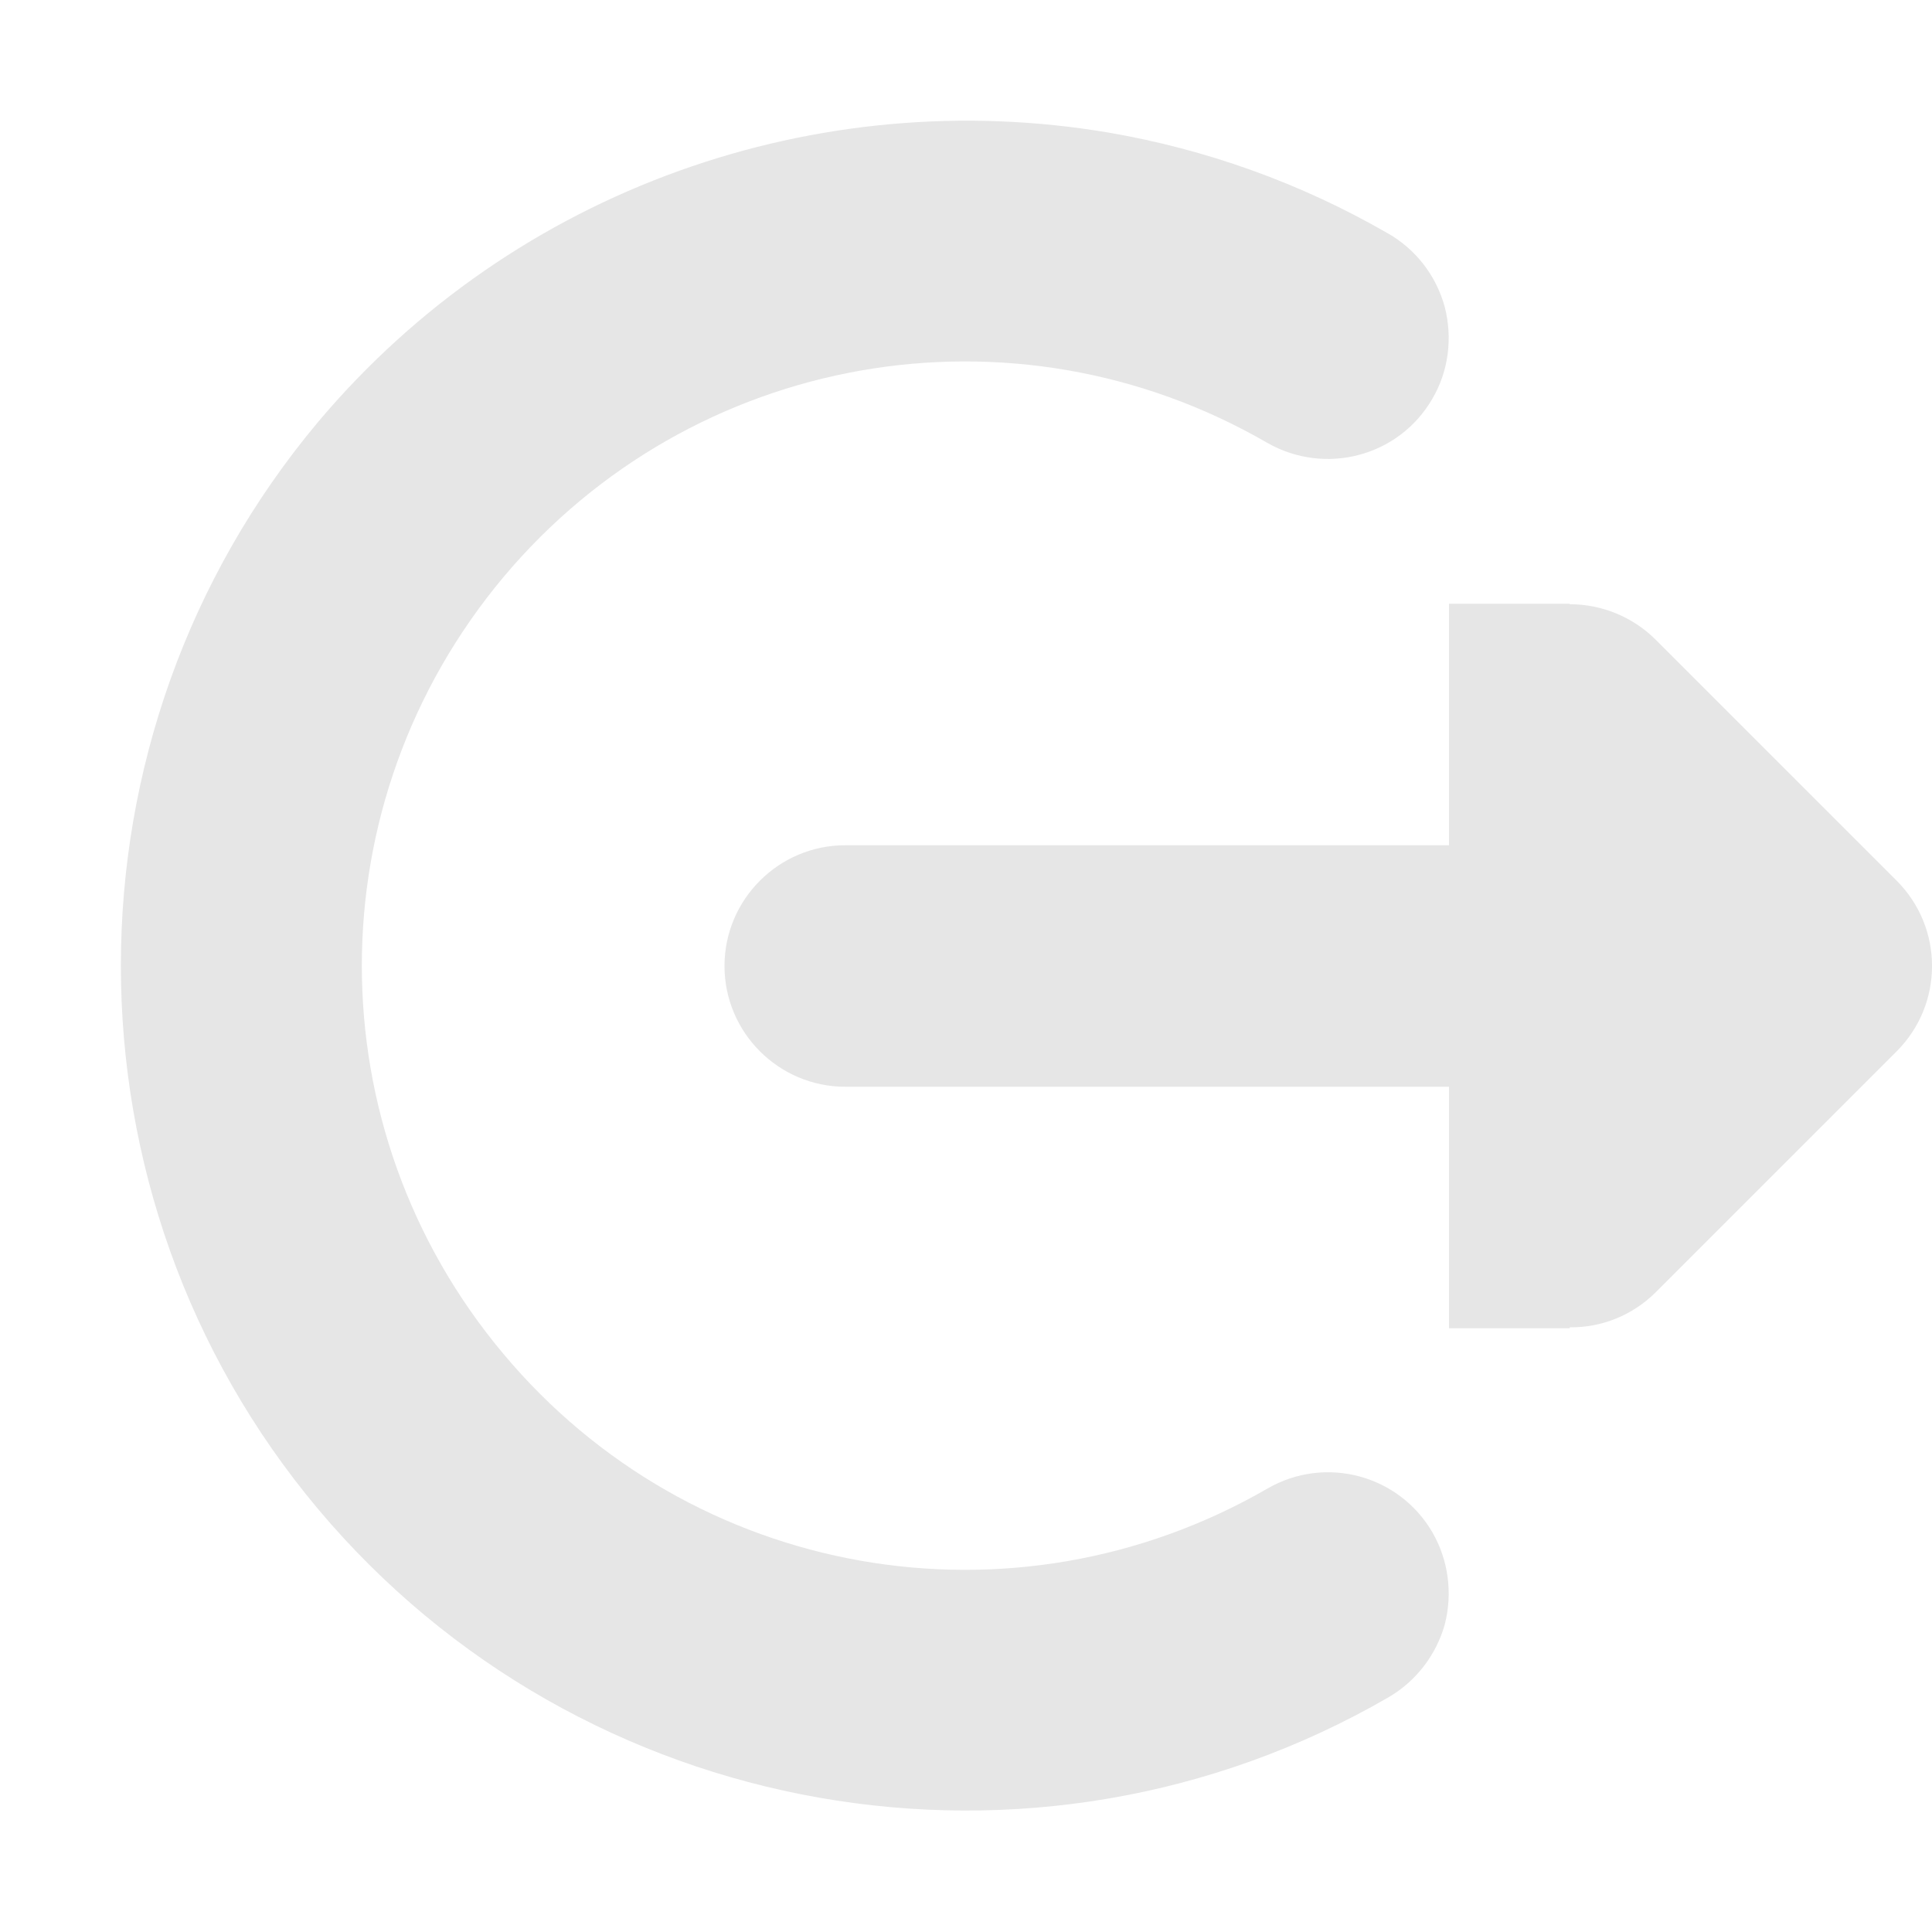
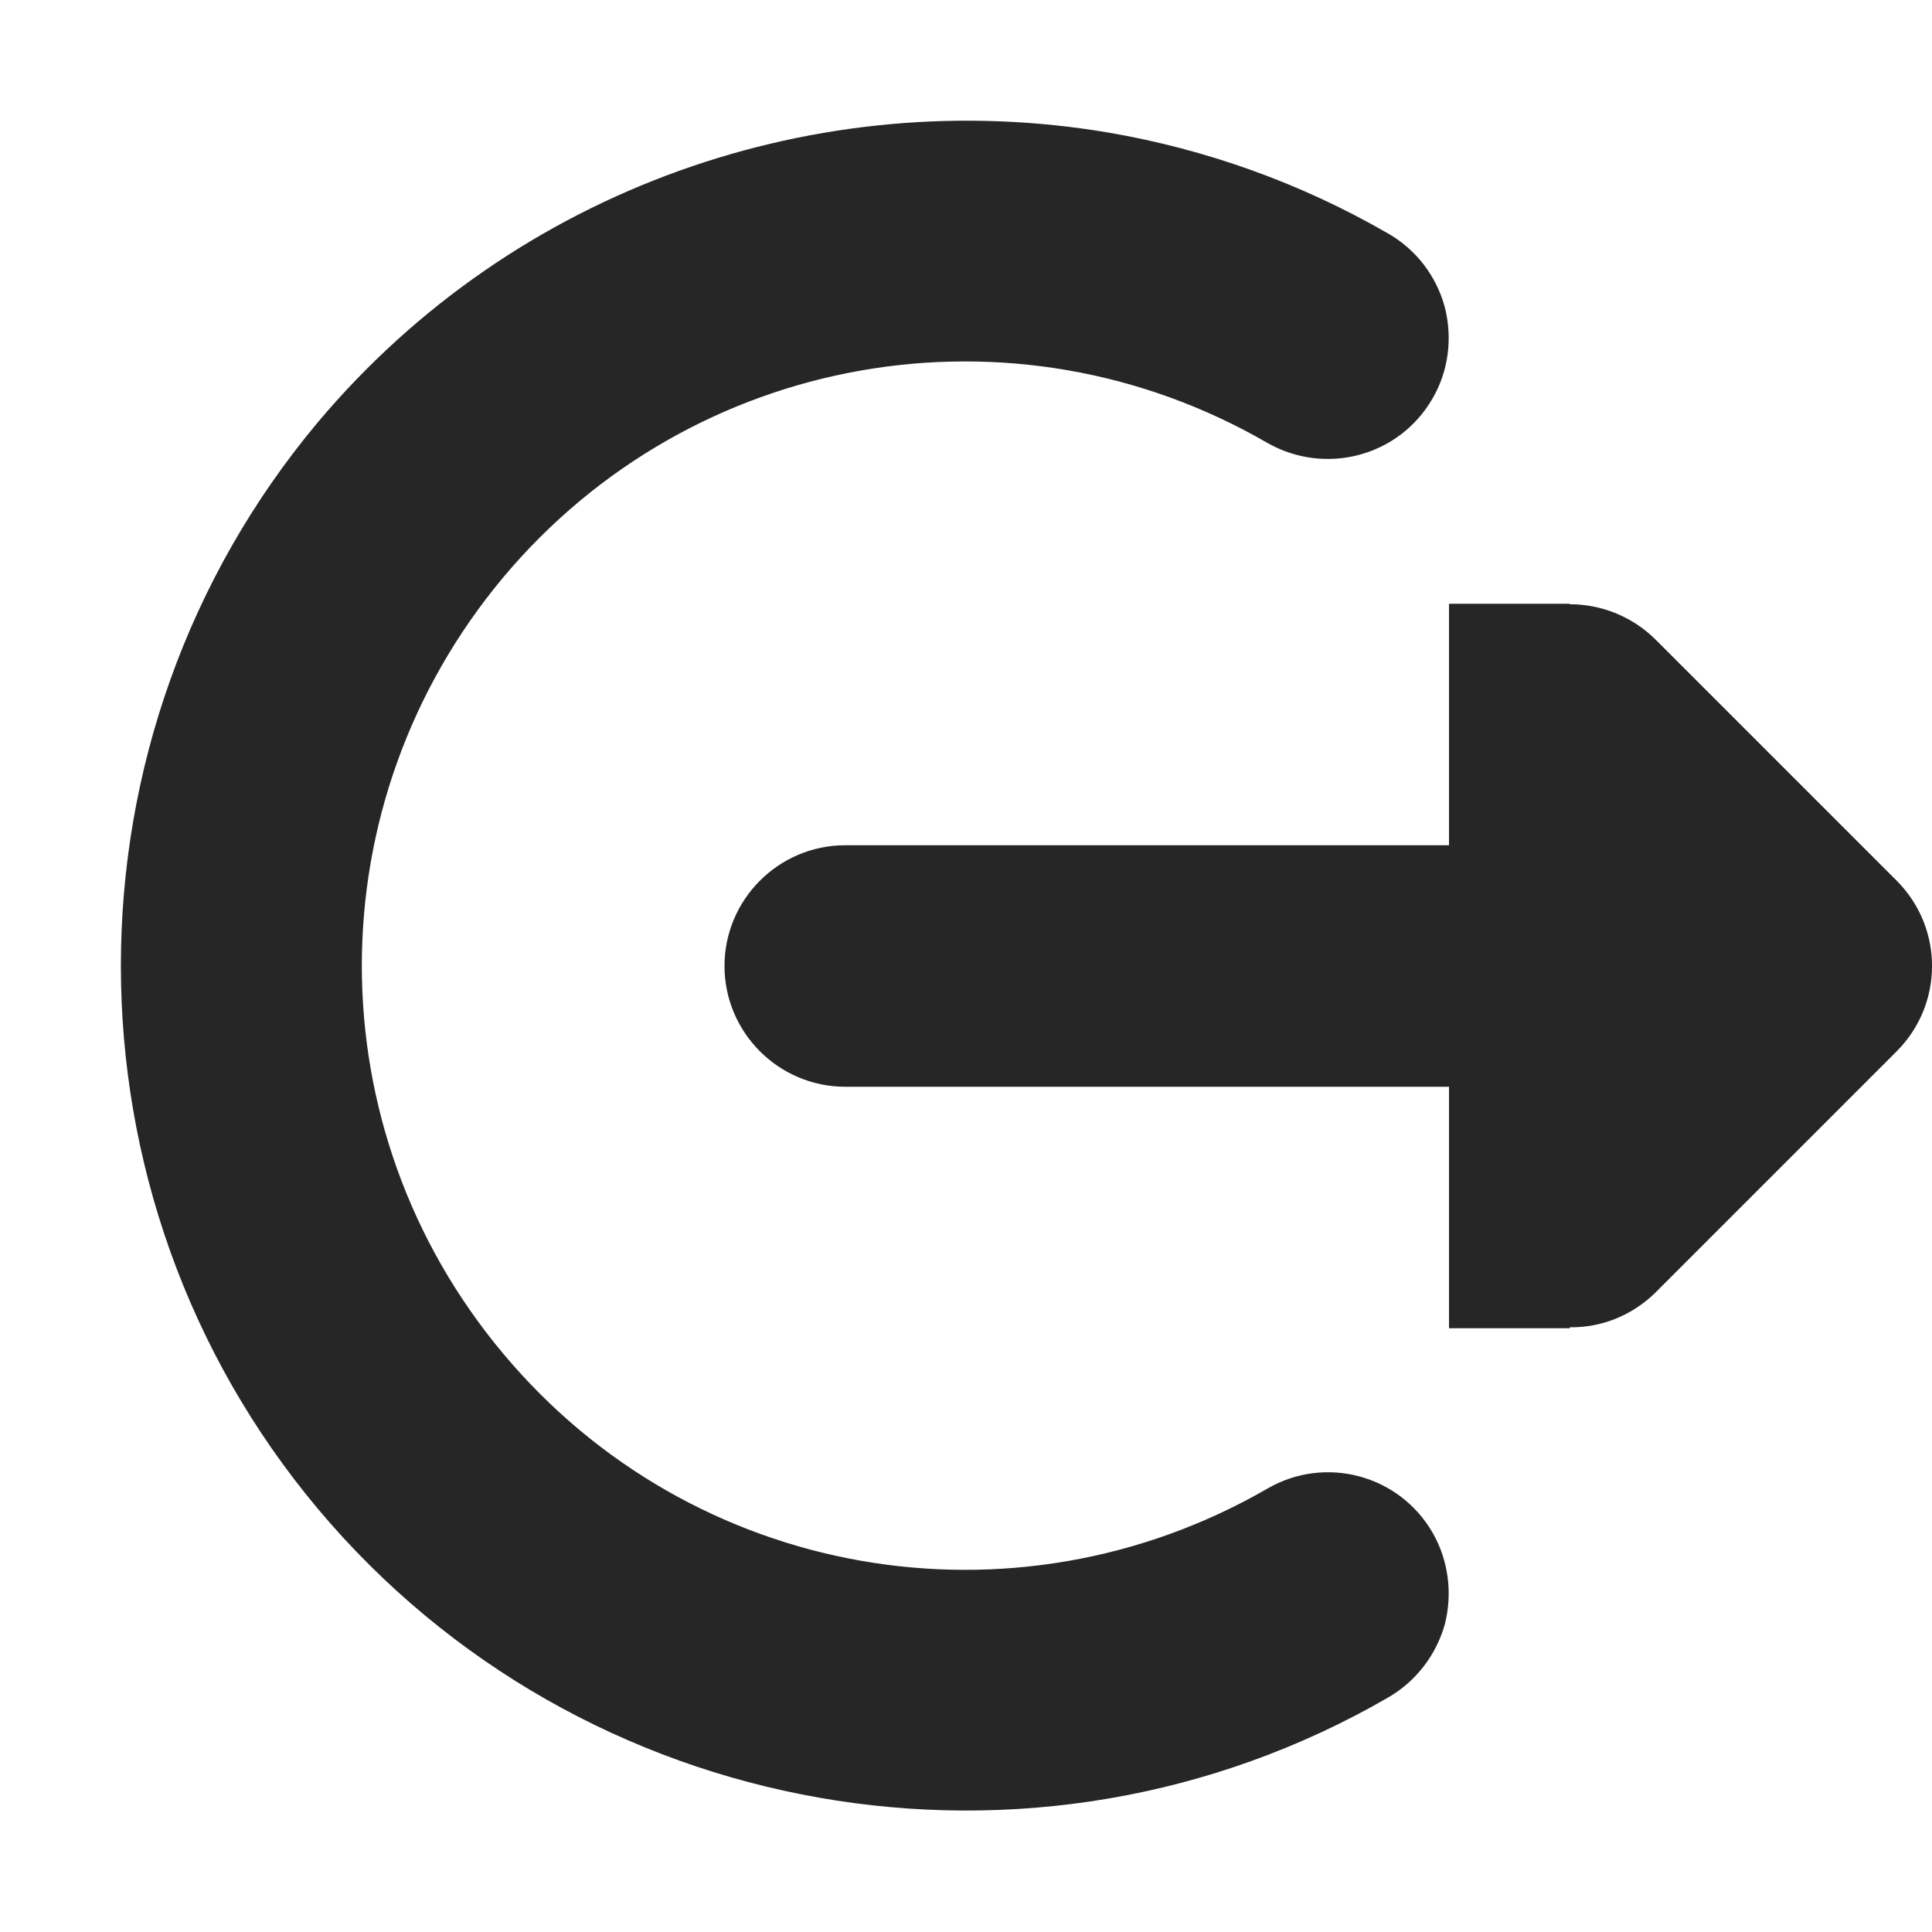
<svg xmlns="http://www.w3.org/2000/svg" height="16px" viewBox="0 0 16 16" width="16px">
-   <g fill="#e6e6e6">
+   <g fill="#262626">
    <path d="m 13 5 v 0.004 c 0.266 0 0.52 0.105 0.707 0.289 l 2 2 c 0.391 0.391 0.391 1.023 0 1.414 l -2 2 c -0.188 0.184 -0.441 0.289 -0.707 0.285 v 0.008 h -1 v -2 h -5 c -0.551 0 -1 -0.449 -1 -1 s 0.449 -1 1 -1 h 5 v -2 z m 0 0" />
    <path d="m 9.18 1.098 c -2.395 -0.406 -4.91 0.453 -6.547 2.398 c -2.176 2.598 -2.176 6.406 0 9 c 2.18 2.598 5.93 3.258 8.863 1.562 c 0.23 -0.133 0.398 -0.352 0.469 -0.605 c 0.066 -0.258 0.031 -0.531 -0.102 -0.762 c -0.277 -0.477 -0.887 -0.641 -1.367 -0.363 c -2.105 1.215 -4.766 0.75 -6.328 -1.117 c -1.562 -1.863 -1.562 -4.562 0 -6.43 c 1.562 -1.863 4.223 -2.332 6.328 -1.113 c 0.48 0.273 1.09 0.113 1.367 -0.367 c 0.133 -0.227 0.168 -0.5 0.102 -0.758 c -0.07 -0.258 -0.238 -0.477 -0.469 -0.609 c -0.73 -0.422 -1.516 -0.699 -2.316 -0.836 z m 0 0" />
  </g>
</svg>
